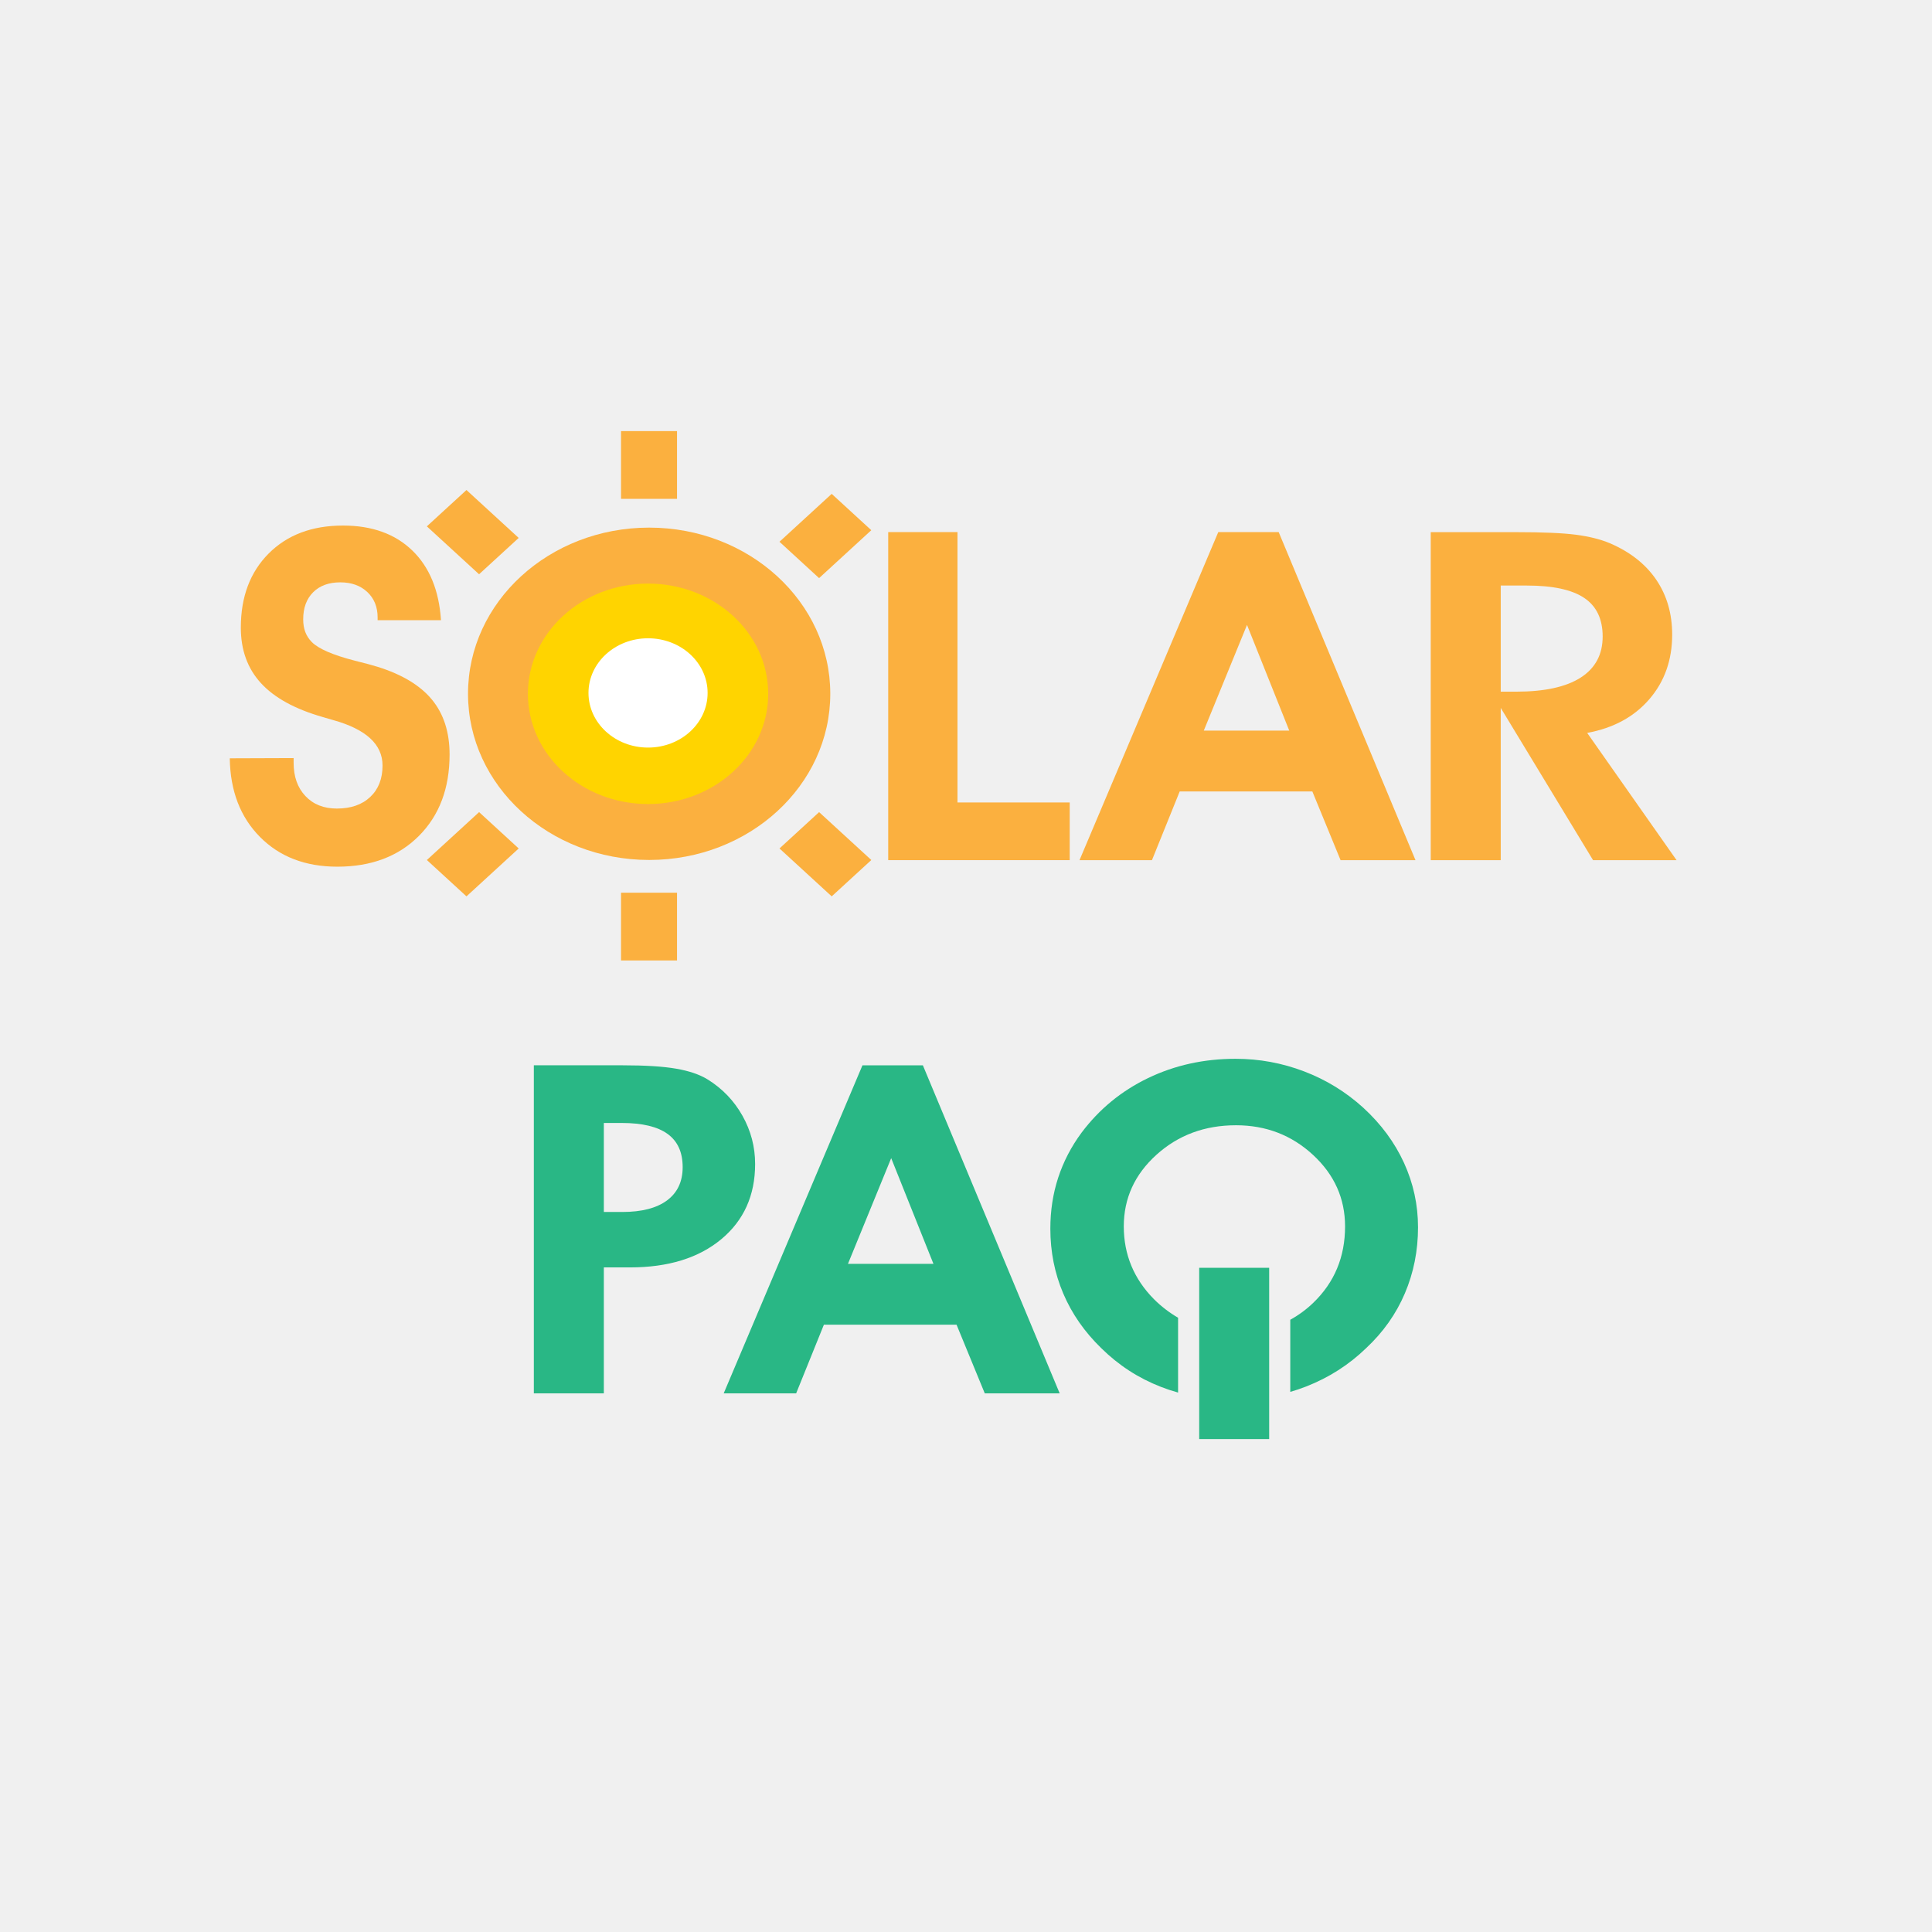
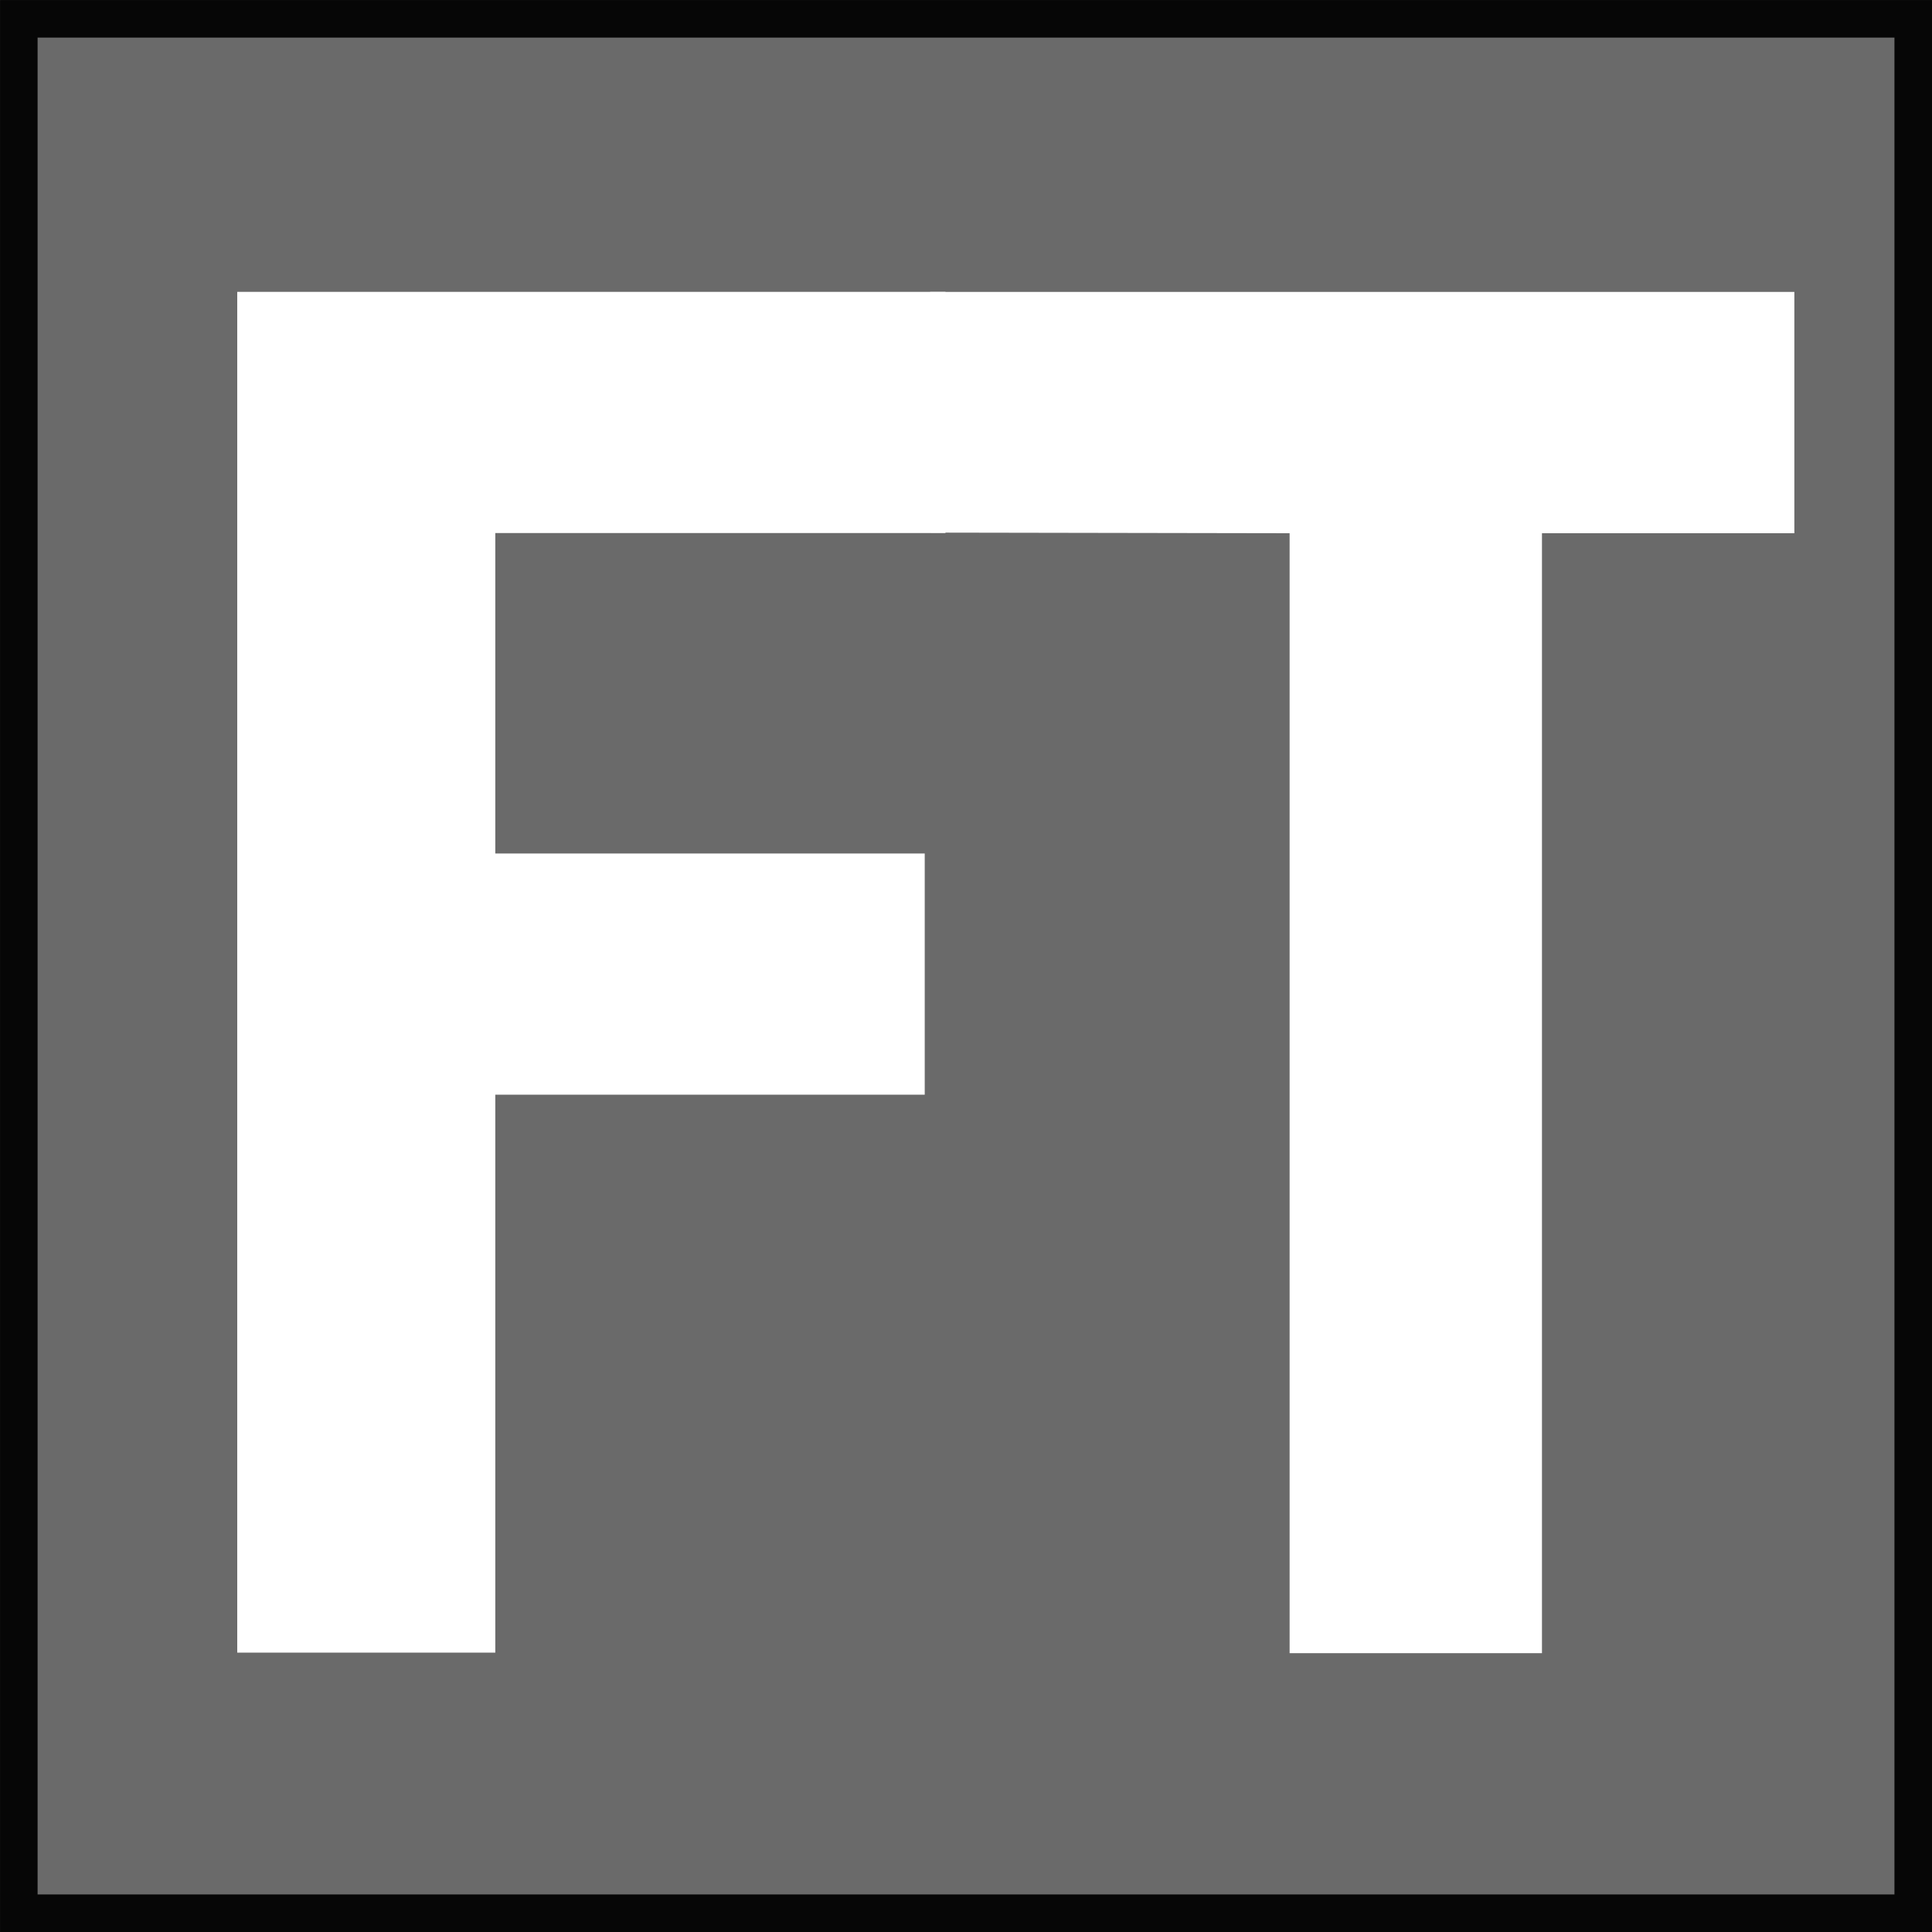
- <svg xmlns="http://www.w3.org/2000/svg" width="180" height="180" viewBox="0 0 47.625 47.625">
-   <g style="display:inline">
-     <path style="opacity:.973;fill:none;stroke:none;stroke-width:5.632" d="M0 0h47.625v47.625H0z" />
-   </g>
-   <path style="fill:#fbb03f;fill-opacity:1;fill-rule:nonzero;stroke:none" d="m0 0 17.503.068v-1.414c0-4.128 1.075-7.437 3.233-9.928 2.154-2.491 5.025-3.737 8.616-3.737 3.858 0 6.91 1.156 9.155 3.469 2.244 2.31 3.367 5.439 3.367 9.389 0 6.328-4.533 10.86-13.602 13.6-1.165.359-2.084.647-2.757.877-7.632 2.378-13.286 5.756-16.964 10.133-3.682 4.376-5.521 9.905-5.521 16.592 0 9.202 2.547 16.583 7.64 22.152 5.093 5.564 11.884 8.347 20.365 8.347 7.942 0 14.27-2.481 18.984-7.441 4.714-4.96 7.338-11.905 7.877-20.836H40.527v.808c0 3.142-.941 5.68-2.827 7.609-1.887 1.93-4.355 2.893-7.408 2.893-3.141 0-5.619-.984-7.437-2.961-1.816-1.977-2.728-4.666-2.728-8.077 0-1.437.191-2.706.575-3.807a8.668 8.668 0 0 1 1.782-2.994c1.839-2.021 5.788-3.882 11.849-5.587 2.693-.72 4.756-1.325 6.194-1.816 6.734-2.293 11.702-5.568 14.913-9.829 3.207-4.267 4.813-9.723 4.813-16.362 0-10.1-2.805-18.21-8.417-24.341-5.611-6.125-13.061-9.187-22.351-9.187-8.749 0-15.819 2.964-21.206 8.886C2.892-17.568.134-9.737 0 0" transform="matrix(.08993 0 0 -.0825 5.664 18.693)" />
-   <path style="fill:#fbb03f;fill-opacity:1;fill-rule:nonzero;stroke:none" d="M0 0h-49.751v98.019h18.988V17.23H0Z" transform="matrix(.08993 0 0 -.0825 26.369 21.203)" />
-   <path style="fill:#fbb03f;fill-opacity:1;fill-rule:nonzero;stroke:none" d="m0 0-11.581 31.576L-23.429 0Zm-30.029-18.177-7.606-20.532h-19.86l38.037 98.019h16.562l37.497-98.019H14.067L6.328-18.177z" transform="matrix(.08993 0 0 -.0825 31.781 18.01)" />
-   <path style="fill:#fbb03f;fill-opacity:1;fill-rule:nonzero;stroke:none" d="M0 0h4.243c7.761 0 13.653 1.403 17.671 4.208 4.015 2.802 6.025 6.898 6.025 12.285 0 5.205-1.682 9.043-5.048 11.511-3.368 2.47-8.617 3.704-15.756 3.704H0Zm0-50.357h-19.187v98.019H4.105c7.407 0 12.915-.259 16.528-.773 3.612-.518 6.698-1.36 9.258-2.525 5.564-2.603 9.807-6.237 12.725-10.903 2.918-4.67 4.377-10.144 4.377-16.428 0-7.585-2.09-14.017-6.264-19.287-4.173-5.276-9.849-8.634-17.032-10.068l24.504-38.035H25.312L0-4.85Z" transform="matrix(.08993 0 0 -.0825 36.994 17.05)" />
-   <path style="fill:#29b785;fill-opacity:1;fill-rule:nonzero;stroke:none" d="M0 0h5.05c5.339 0 9.435 1.158 12.284 3.466 2.85 2.315 4.273 5.625 4.273 9.933 0 4.441-1.377 7.752-4.138 9.928-2.759 2.175-6.946 3.267-12.553 3.267H0Zm0-54.193h-19.187v98.019H5.184c6.194 0 11.076-.338 14.641-1.011 3.57-.673 6.453-1.748 8.651-3.229 4.04-2.74 7.216-6.354 9.526-10.838 2.313-4.489 3.466-9.293 3.466-14.408 0-9.38-3.095-16.878-9.289-22.487-6.195-5.61-14.542-8.416-25.044-8.416H0Z" transform="matrix(.08993 0 0 -.0825 14.885 29.876)" />
-   <path style="fill:#29b785;fill-opacity:1;fill-rule:nonzero;stroke:none" d="m0 0-11.582 31.576L-23.43 0Zm-30.025-18.177-7.611-20.532h-19.859l38.036 98.019h16.562l37.501-98.019H14.071L6.328-18.177z" transform="matrix(.08993 0 0 -.0825 23.01 31.154)" />
-   <path style="fill:#29b785;fill-opacity:1;fill-rule:nonzero;stroke:none" d="M0 0c-2.56 6.104-6.285 11.603-11.18 16.493-4.757 4.714-10.152 8.327-16.19 10.839-6.035 2.512-12.308 3.772-18.817 3.772-8.663 0-16.648-1.92-23.963-5.757-7.317-3.838-13.399-9.281-18.246-16.325a48.948 48.948 0 0 1-6.398-13.433c-1.433-4.778-2.153-9.859-2.153-15.245 0-6.868 1.178-13.322 3.535-19.356 2.356-6.038 5.823-11.477 10.403-16.324 4.756-5.12 10.207-8.979 16.359-11.581a47.394 47.394 0 0 1 4.717-1.71v22.357a33.1 33.1 0 0 0-6.604 5.54c-2.736 3.009-4.804 6.329-6.193 9.962-1.39 3.639-2.085 7.563-2.085 11.785 0 8.391 2.982 15.525 8.953 21.409 5.968 5.879 13.237 8.818 21.809 8.818 8.214 0 15.251-2.952 21.108-8.853 5.858-5.904 8.784-13.026 8.784-21.374 0-9.113-2.905-16.718-8.714-22.822a30.274 30.274 0 0 0-6.304-5.067v-21.552c1.464.472 2.914.992 4.348 1.607 6.263 2.672 11.749 6.5 16.462 11.481C-5.702-50.579-2.168-45.129.233-38.978c2.4 6.147 3.605 12.721 3.605 19.723C3.838-12.521 2.555-6.104 0 0" transform="matrix(.08993 0 0 -.0825 34.61 28.666)" />
-   <path style="fill:#29b785;fill-opacity:1;fill-rule:nonzero;stroke:none;stroke-width:.086" d="M144.027 238.476h-1.725v-4.222h1.725z" transform="translate(-112.741 -203.002)" />
-   <path style="fill:#fbb03f;fill-opacity:1;fill-rule:nonzero;stroke:none" d="M0 0c0-27.427-22.226-49.657-49.647-49.657C-77.074-49.657-99.3-27.427-99.3 0c0 27.42 22.226 49.647 49.653 49.647C-22.226 49.647 0 27.42 0 0" transform="matrix(.08993 0 0 -.0825 20.467 17.102)" />
-   <path style="fill:#fbb03f;fill-opacity:1;fill-rule:nonzero;stroke:none;stroke-width:.086" d="M128.05 213.629h1.38v1.67h-1.38zM128.053 222.252h1.38v1.67h-1.38z" transform="translate(-112.741 -203.002)" />
-   <path style="fill:#fbb03f;fill-opacity:1;fill-rule:nonzero;stroke:none" d="m0 0 10.86 10.857L25.174-3.456 14.313-14.313Z" transform="matrix(.08993 0 0 -.0825 10.522 12.975)" />
-   <path style="fill:#fbb03f;fill-opacity:1;fill-rule:nonzero;stroke:none" d="m0 0-10.86 10.861L3.458 25.174l10.856-10.86Z" transform="matrix(.08993 0 0 -.0825 11.499 22.096)" />
-   <path style="fill:#ffd400;fill-opacity:1;fill-rule:nonzero;stroke:none" d="M0 0c0-18.189-14.746-32.933-32.938-32.933-18.186 0-32.935 14.744-32.935 32.933 0 18.19 14.749 32.935 32.935 32.935C-14.746 32.935 0 18.19 0 0" transform="matrix(.08993 0 0 -.0825 18.937 17.103)" />
-   <path style="fill:#fff;fill-opacity:1;fill-rule:nonzero;stroke:none" d="M0 0c0-9.019-7.308-16.331-16.329-16.331-9.013 0-16.325 7.312-16.325 16.331 0 9.019 7.312 16.329 16.325 16.329C-7.308 16.329 0 9.019 0 0" transform="matrix(.08993 0 0 -.0825 17.443 17.081)" />
-   <path style="fill:#fbb03f;fill-opacity:1;fill-rule:nonzero;stroke:none" d="m0 0-10.856 10.86-14.313-14.313 10.859-10.86Z" transform="matrix(.08993 0 0 -.0825 21.478 13.07)" />
-   <path style="fill:#fbb03f;fill-opacity:1;fill-rule:nonzero;stroke:none" d="m0 0 10.86 10.861-14.314 14.313-10.859-10.86Z" transform="matrix(.08993 0 0 -.0825 20.502 22.096)" />
-   <path style="fill:#fbb03f;fill-opacity:1;fill-rule:nonzero;stroke:none;stroke-width:.086" d="M128.05 225.008h1.38v1.67h-1.38z" transform="translate(-112.741 -203.002)" />
+ <svg xmlns="http://www.w3.org/2000/svg" width="200" height="200" viewBox="0 0 52.917 52.917">
+   <path style="opacity:.973;fill:#666;stroke:#000;stroke-width:1.029" d="M.515.515h51.888v51.888H.515z" />
+   <path d="M6.498 45.265h7.068V29.983h11.762v-6.606H13.566V14.6h12.33V7.994H6.498Z" style="font-weight:600;font-size:96px;line-height:1.25;font-family:'URW Gothic';-inkscape-font-specification:'URW Gothic, Semi-Bold';white-space:pre;fill:#fff;stroke:none;stroke-width:.531" />
+   <path d="M35.322 45.28h6.912V14.605h6.913v-6.61H25.478l.015 6.593 9.829.017z" style="font-weight:600;font-size:96px;line-height:1.25;font-family:'URW Gothic';-inkscape-font-specification:'URW Gothic, Semi-Bold';white-space:pre;fill:#fff;stroke:none;stroke-width:.526" />
</svg>
